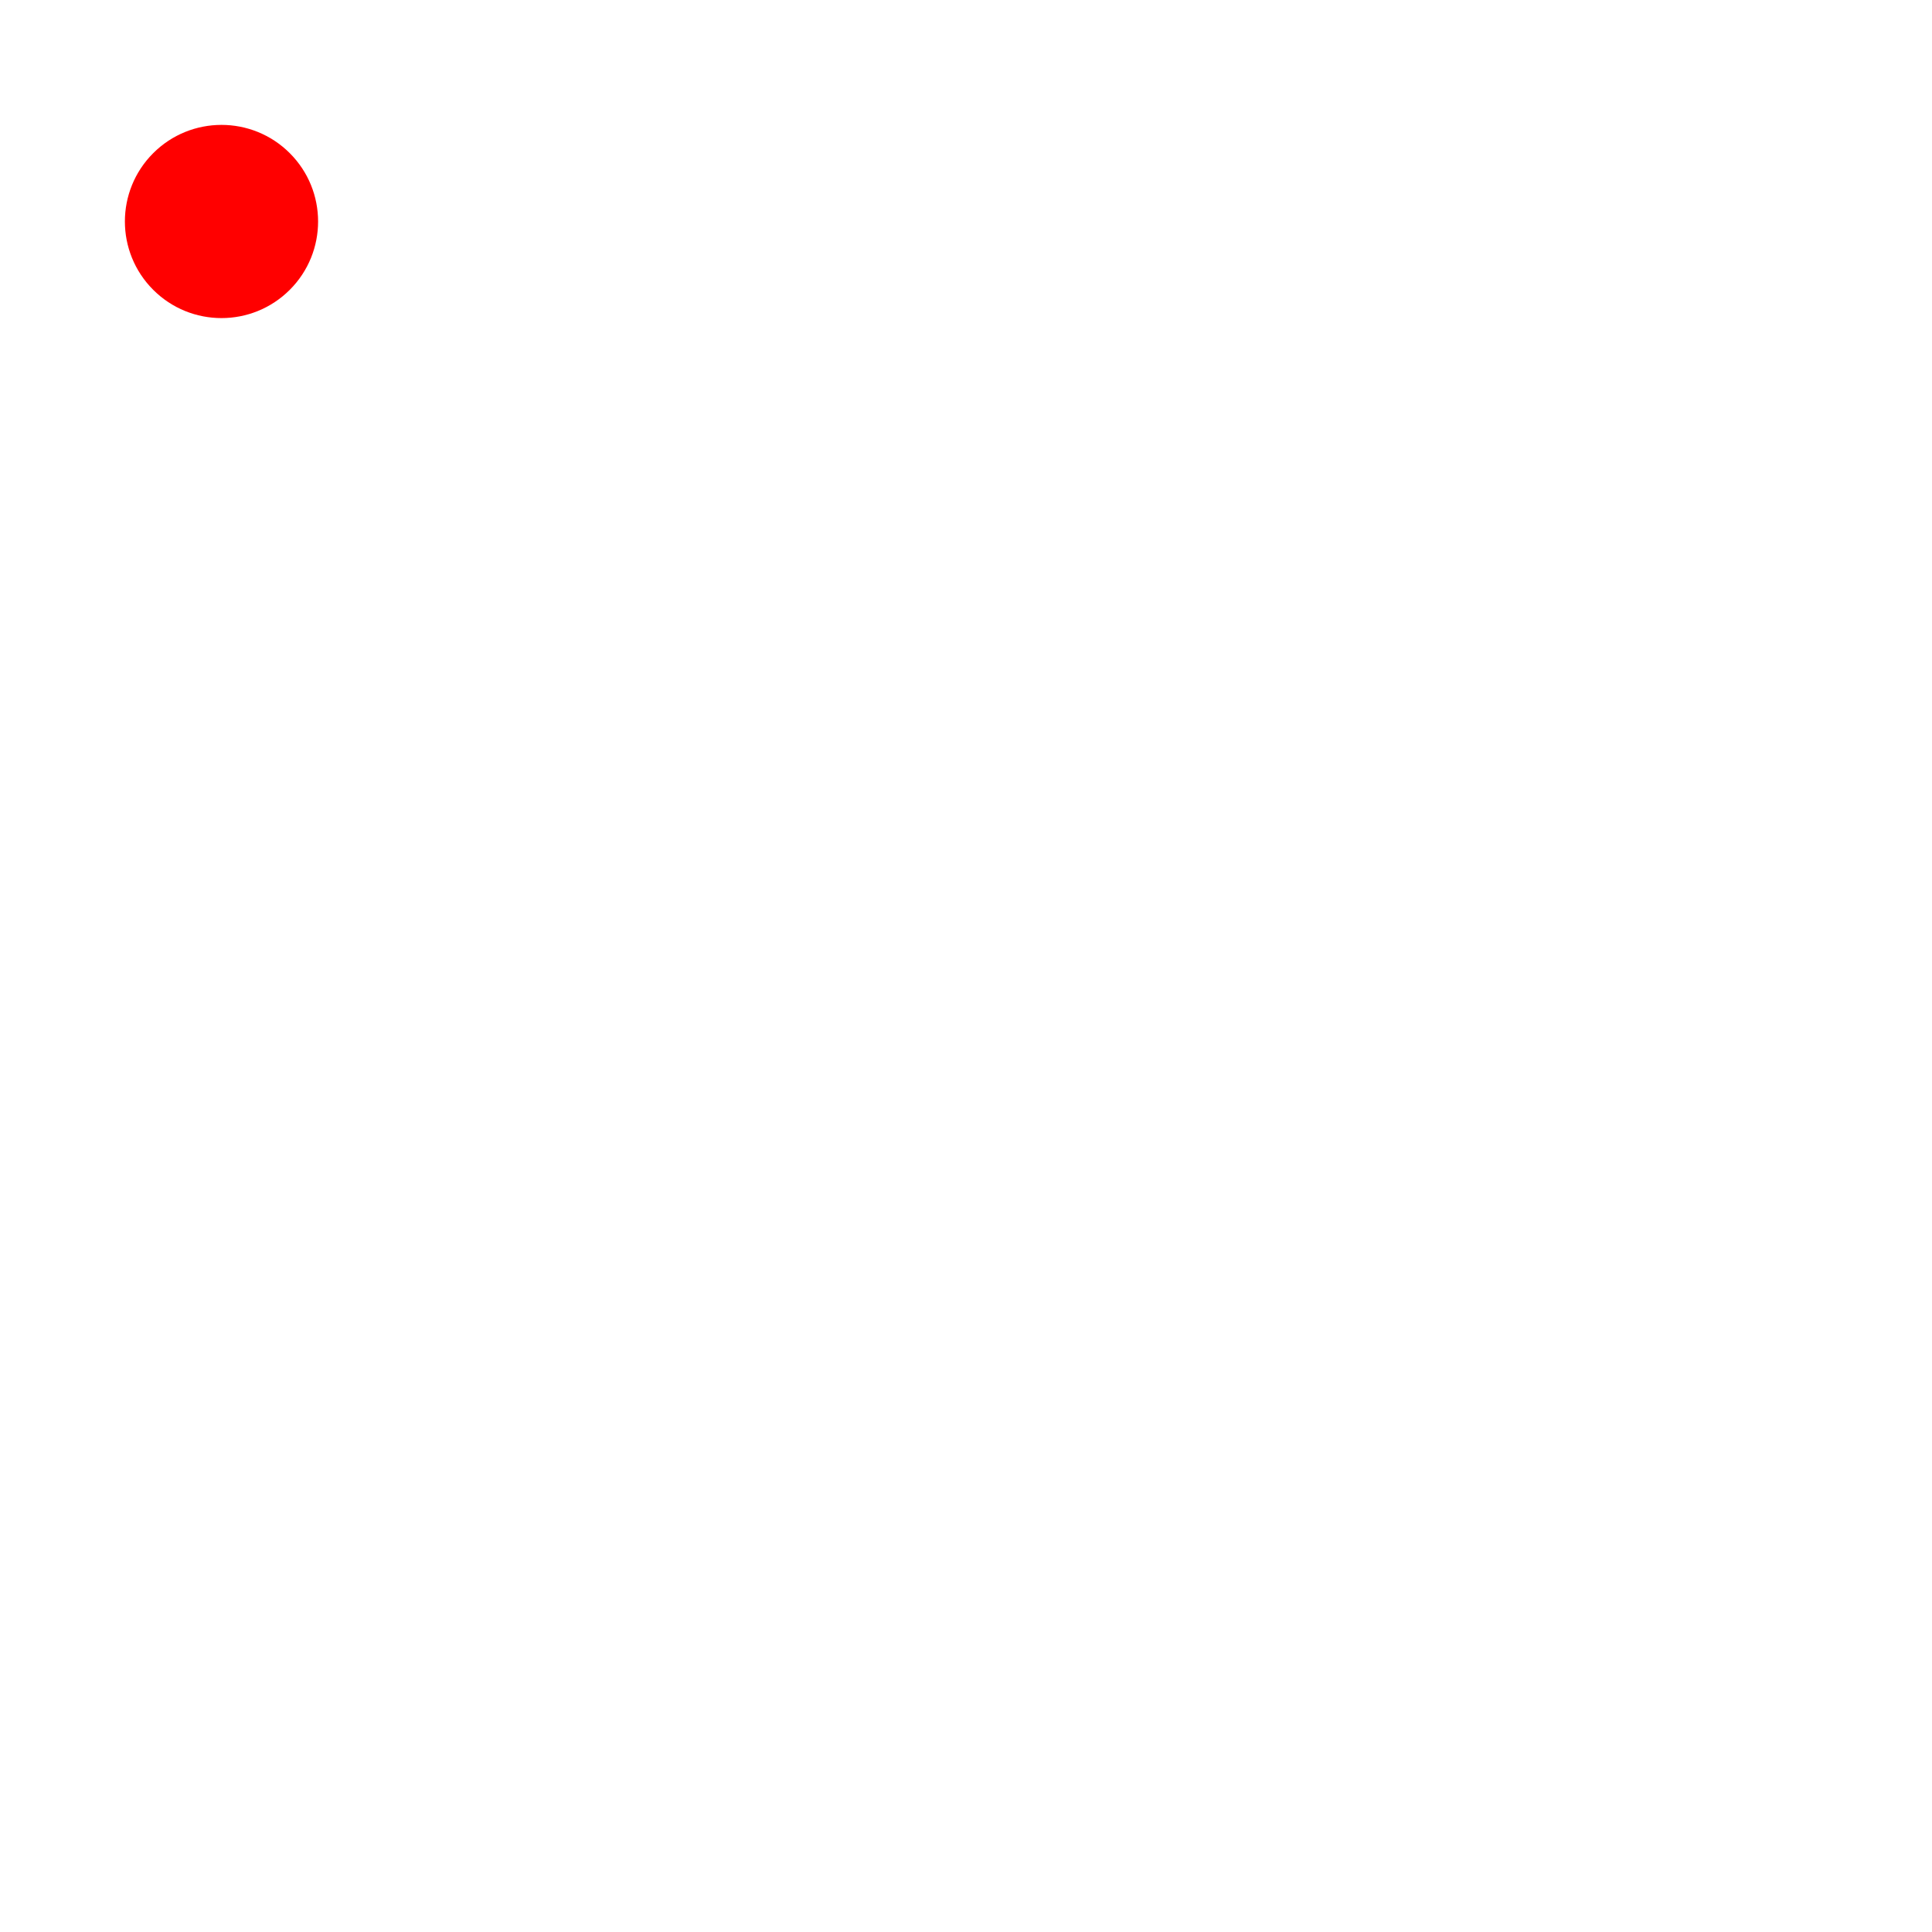
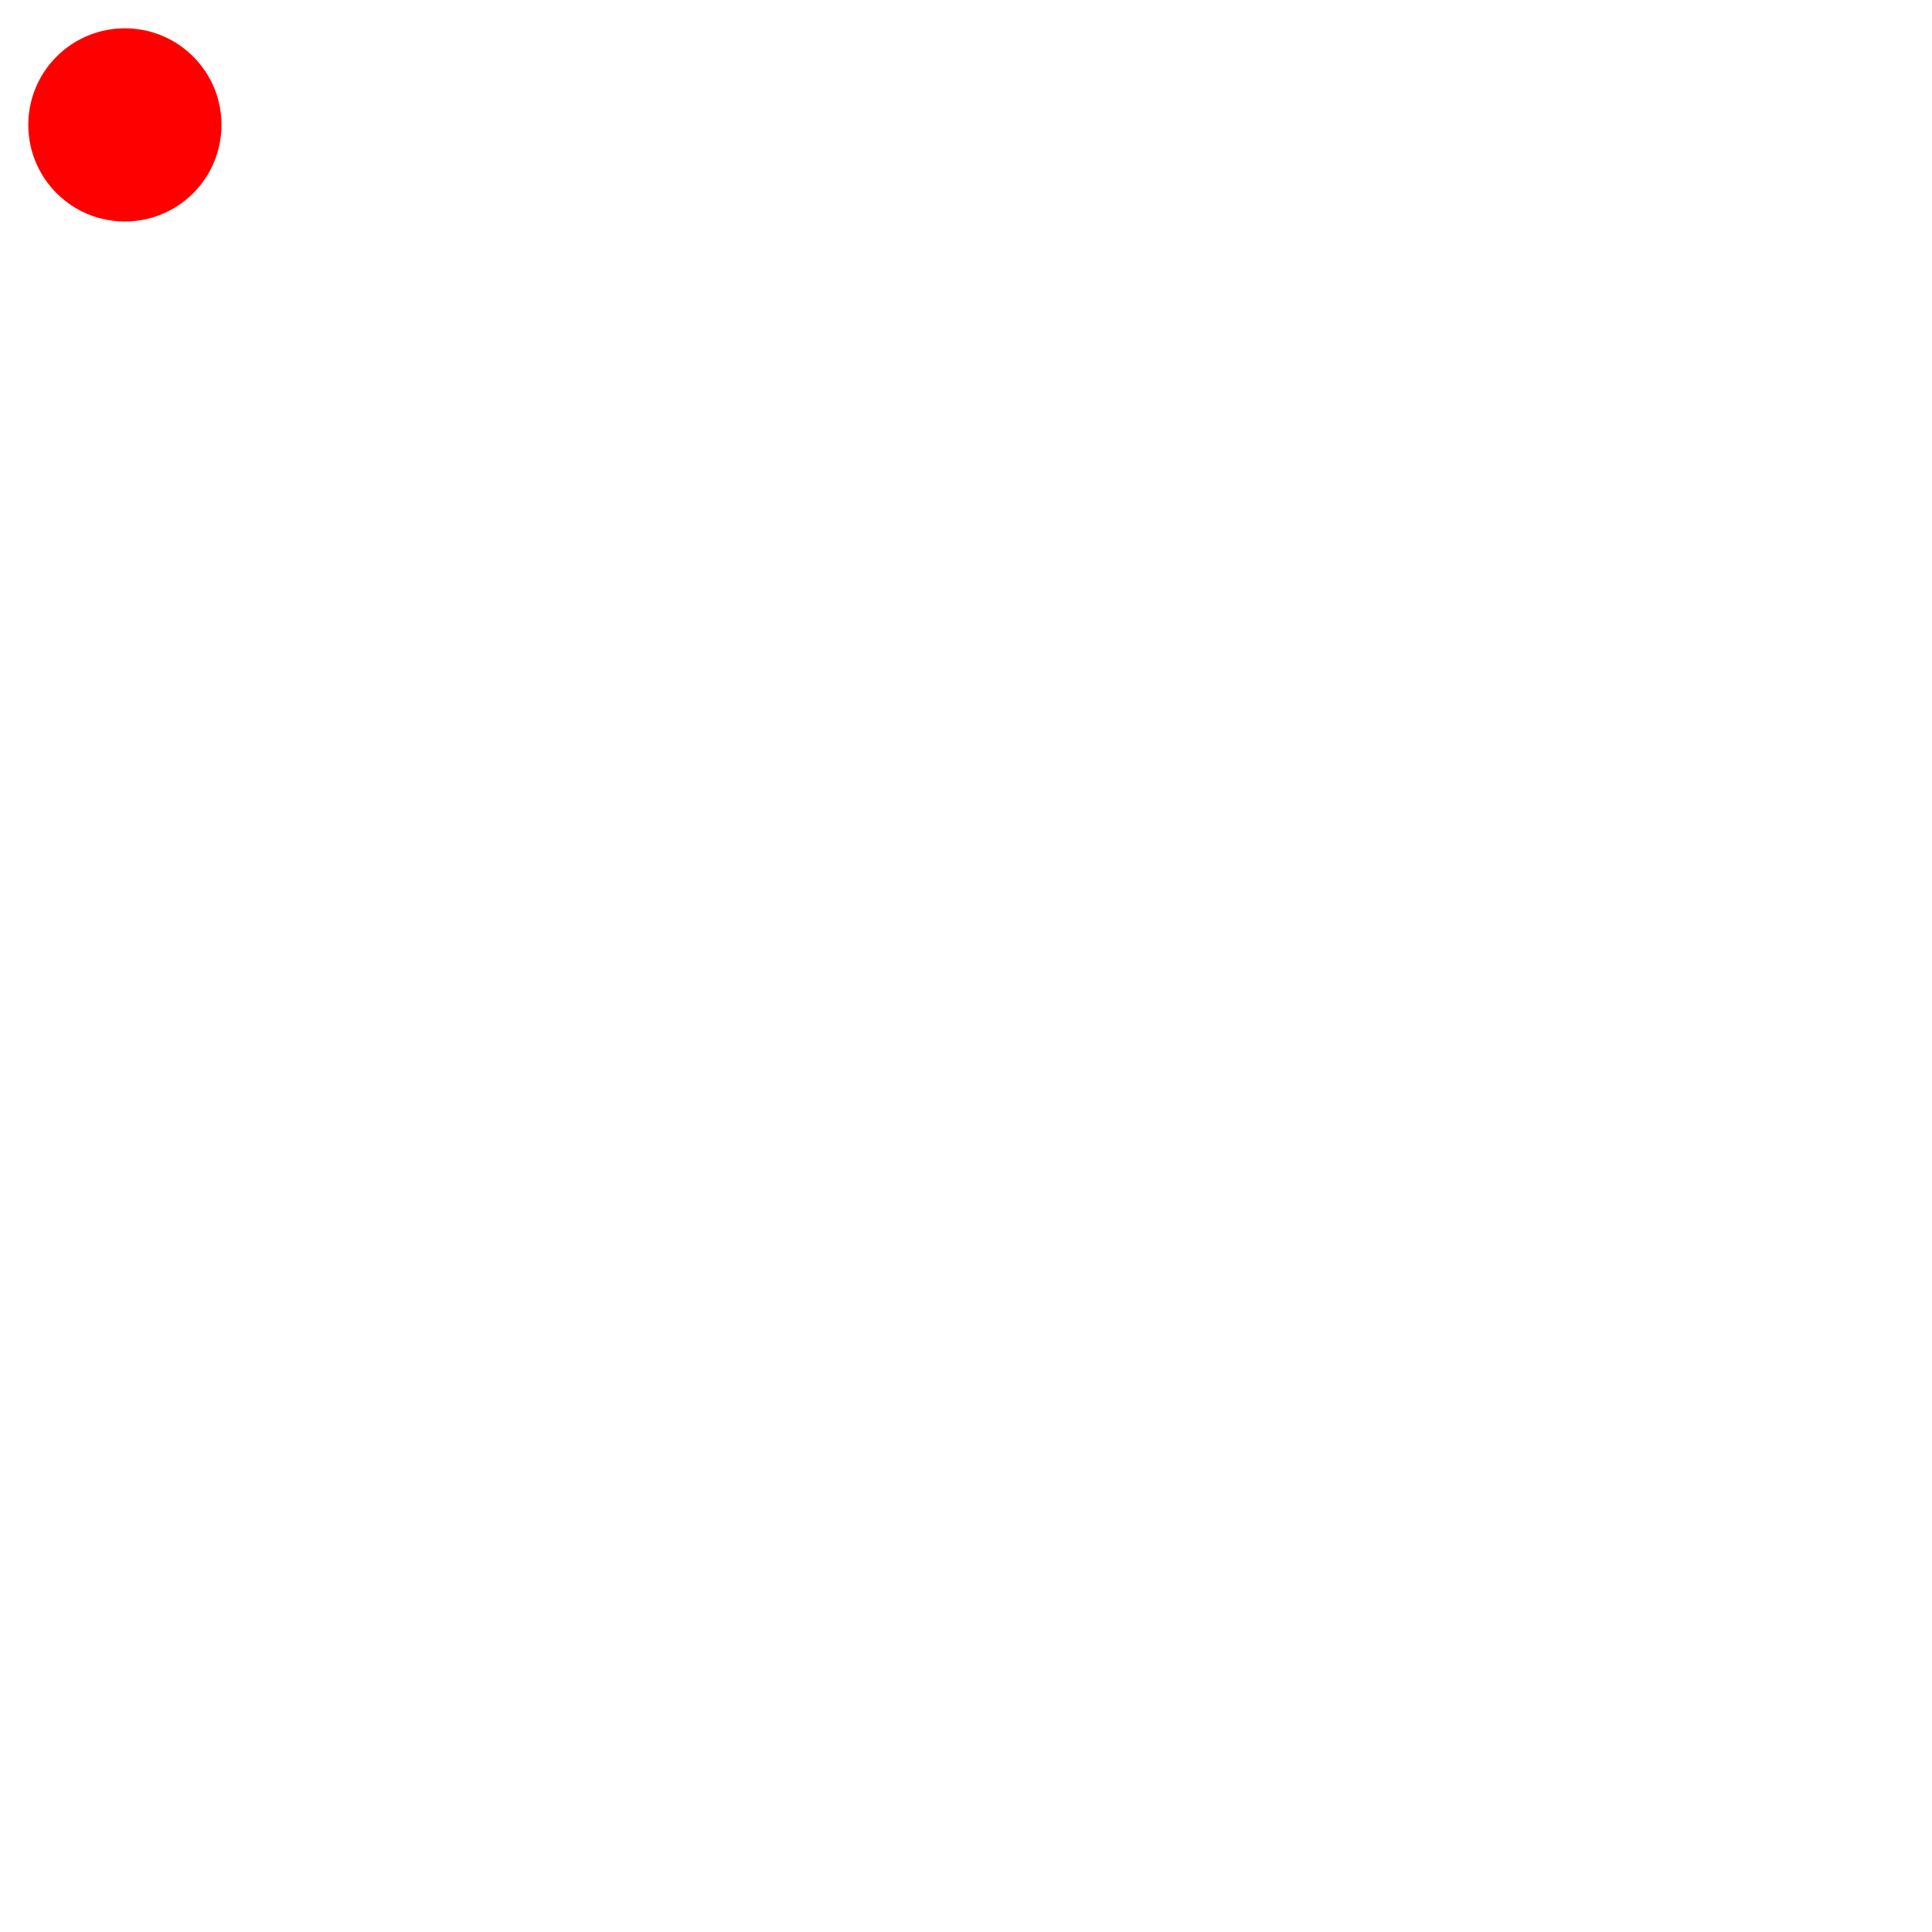
<svg xmlns="http://www.w3.org/2000/svg" xmlns:ns1="https://www.gtk.org/grappa" ns1:version="1" ns1:state="0" ns1:state-change-delay="1000ms" ns1:time-since-load="1000ms" width="100" height="100" viewBox="0 0 100 100">
  <path id="line" stroke="rgb(0,0,0)" stroke-dasharray="0 2" pathLength="1" d="M 10 10 L 90 90">
    <set id="gpa:out-of-state:line" attributeName="visibility" begin="gpa:states(0).end; 0ms" end="gpa:states(0).begin" to="hidden" ns1:status="done" ns1:computed-simple-duration="indefinite" />
    <animate id="gpa:transition:fade-in:stroke-dasharray:line" attributeName="stroke-dasharray" begin="gpa:states(0).begin" dur="1000ms" repeatDur="1000ms" fill="freeze" from="0 2" to="1 0" keySplines="0 0 1 1" keyTimes="0; 1" calcMode="spline" ns1:status="running" ns1:current-start-time="1000ms" ns1:current-end-time="2000ms" />
    <animate id="gpa:transition:fade-out:stroke-dasharray:line" attributeName="stroke-dasharray" begin="gpa:states(0).end -1000ms" dur="1000ms" repeatDur="1000ms" fill="freeze" from="1 0" to="0 2" keySplines="0 0 1 1" keyTimes="0; 1" calcMode="spline" ns1:status="inactive" />
    <set id="gpa:path-length" attributeName="pathLength" begin="0ms" end="indefinite" to="1" ns1:status="running" ns1:computed-simple-duration="indefinite" ns1:current-start-time="0ms" />
  </path>
-   <circle id="red" transform="translate(10, 10) rotate(45, 5, 5)" fill="rgb(255,0,0)" pathLength="1" cx="0" cy="5" r="5">
+   <circle id="red" transform="translate(10, 10) rotate(45, 0, 0) translate(-5, -5)" fill="rgb(255,0,0)" pathLength="1" cx="0" cy="5" r="5">
    <set id="gpa:out-of-state:red" attributeName="visibility" begin="gpa:states(all).end; 0ms" end="gpa:states(all).begin" to="hidden" ns1:status="done" ns1:computed-simple-duration="indefinite" />
    <animateMotion id="gpa:attachment:red" begin="0ms" end="0.001ms" dur="0.001ms" fill="freeze" keyTimes="0; 1" calcMode="linear" keyPoints="1; 1" rotate="auto" ns1:status="done">
      <mpath href="line" />
    </animateMotion>
    <animateMotion id="gpa:attachment-transition:fade-in:red" begin="gpa:transition:fade-in:stroke-dasharray:line.begin" end="gpa:transition:fade-in:stroke-dasharray:line.end" dur="1000ms" fill="freeze" keySplines="0 0 1 1" keyTimes="0; 1" calcMode="spline" keyPoints="0; 1" rotate="auto" ns1:status="running" ns1:current-start-time="1000ms" ns1:current-end-time="2000ms">
      <mpath href="line" />
    </animateMotion>
    <animateMotion id="gpa:attachment-transition:fade-out:red" begin="gpa:transition:fade-out:stroke-dasharray:line.begin" end="gpa:transition:fade-out:stroke-dasharray:line.end" dur="1000ms" fill="freeze" keySplines="0 0 1 1" keyTimes="0; 1" calcMode="spline" keyPoints="1; 0" rotate="auto" ns1:status="inactive">
      <mpath href="line" />
    </animateMotion>
    <set id="gpa:path-length" attributeName="pathLength" begin="0ms" end="indefinite" to="1" ns1:status="running" ns1:computed-simple-duration="indefinite" ns1:current-start-time="0ms" />
  </circle>
</svg>
